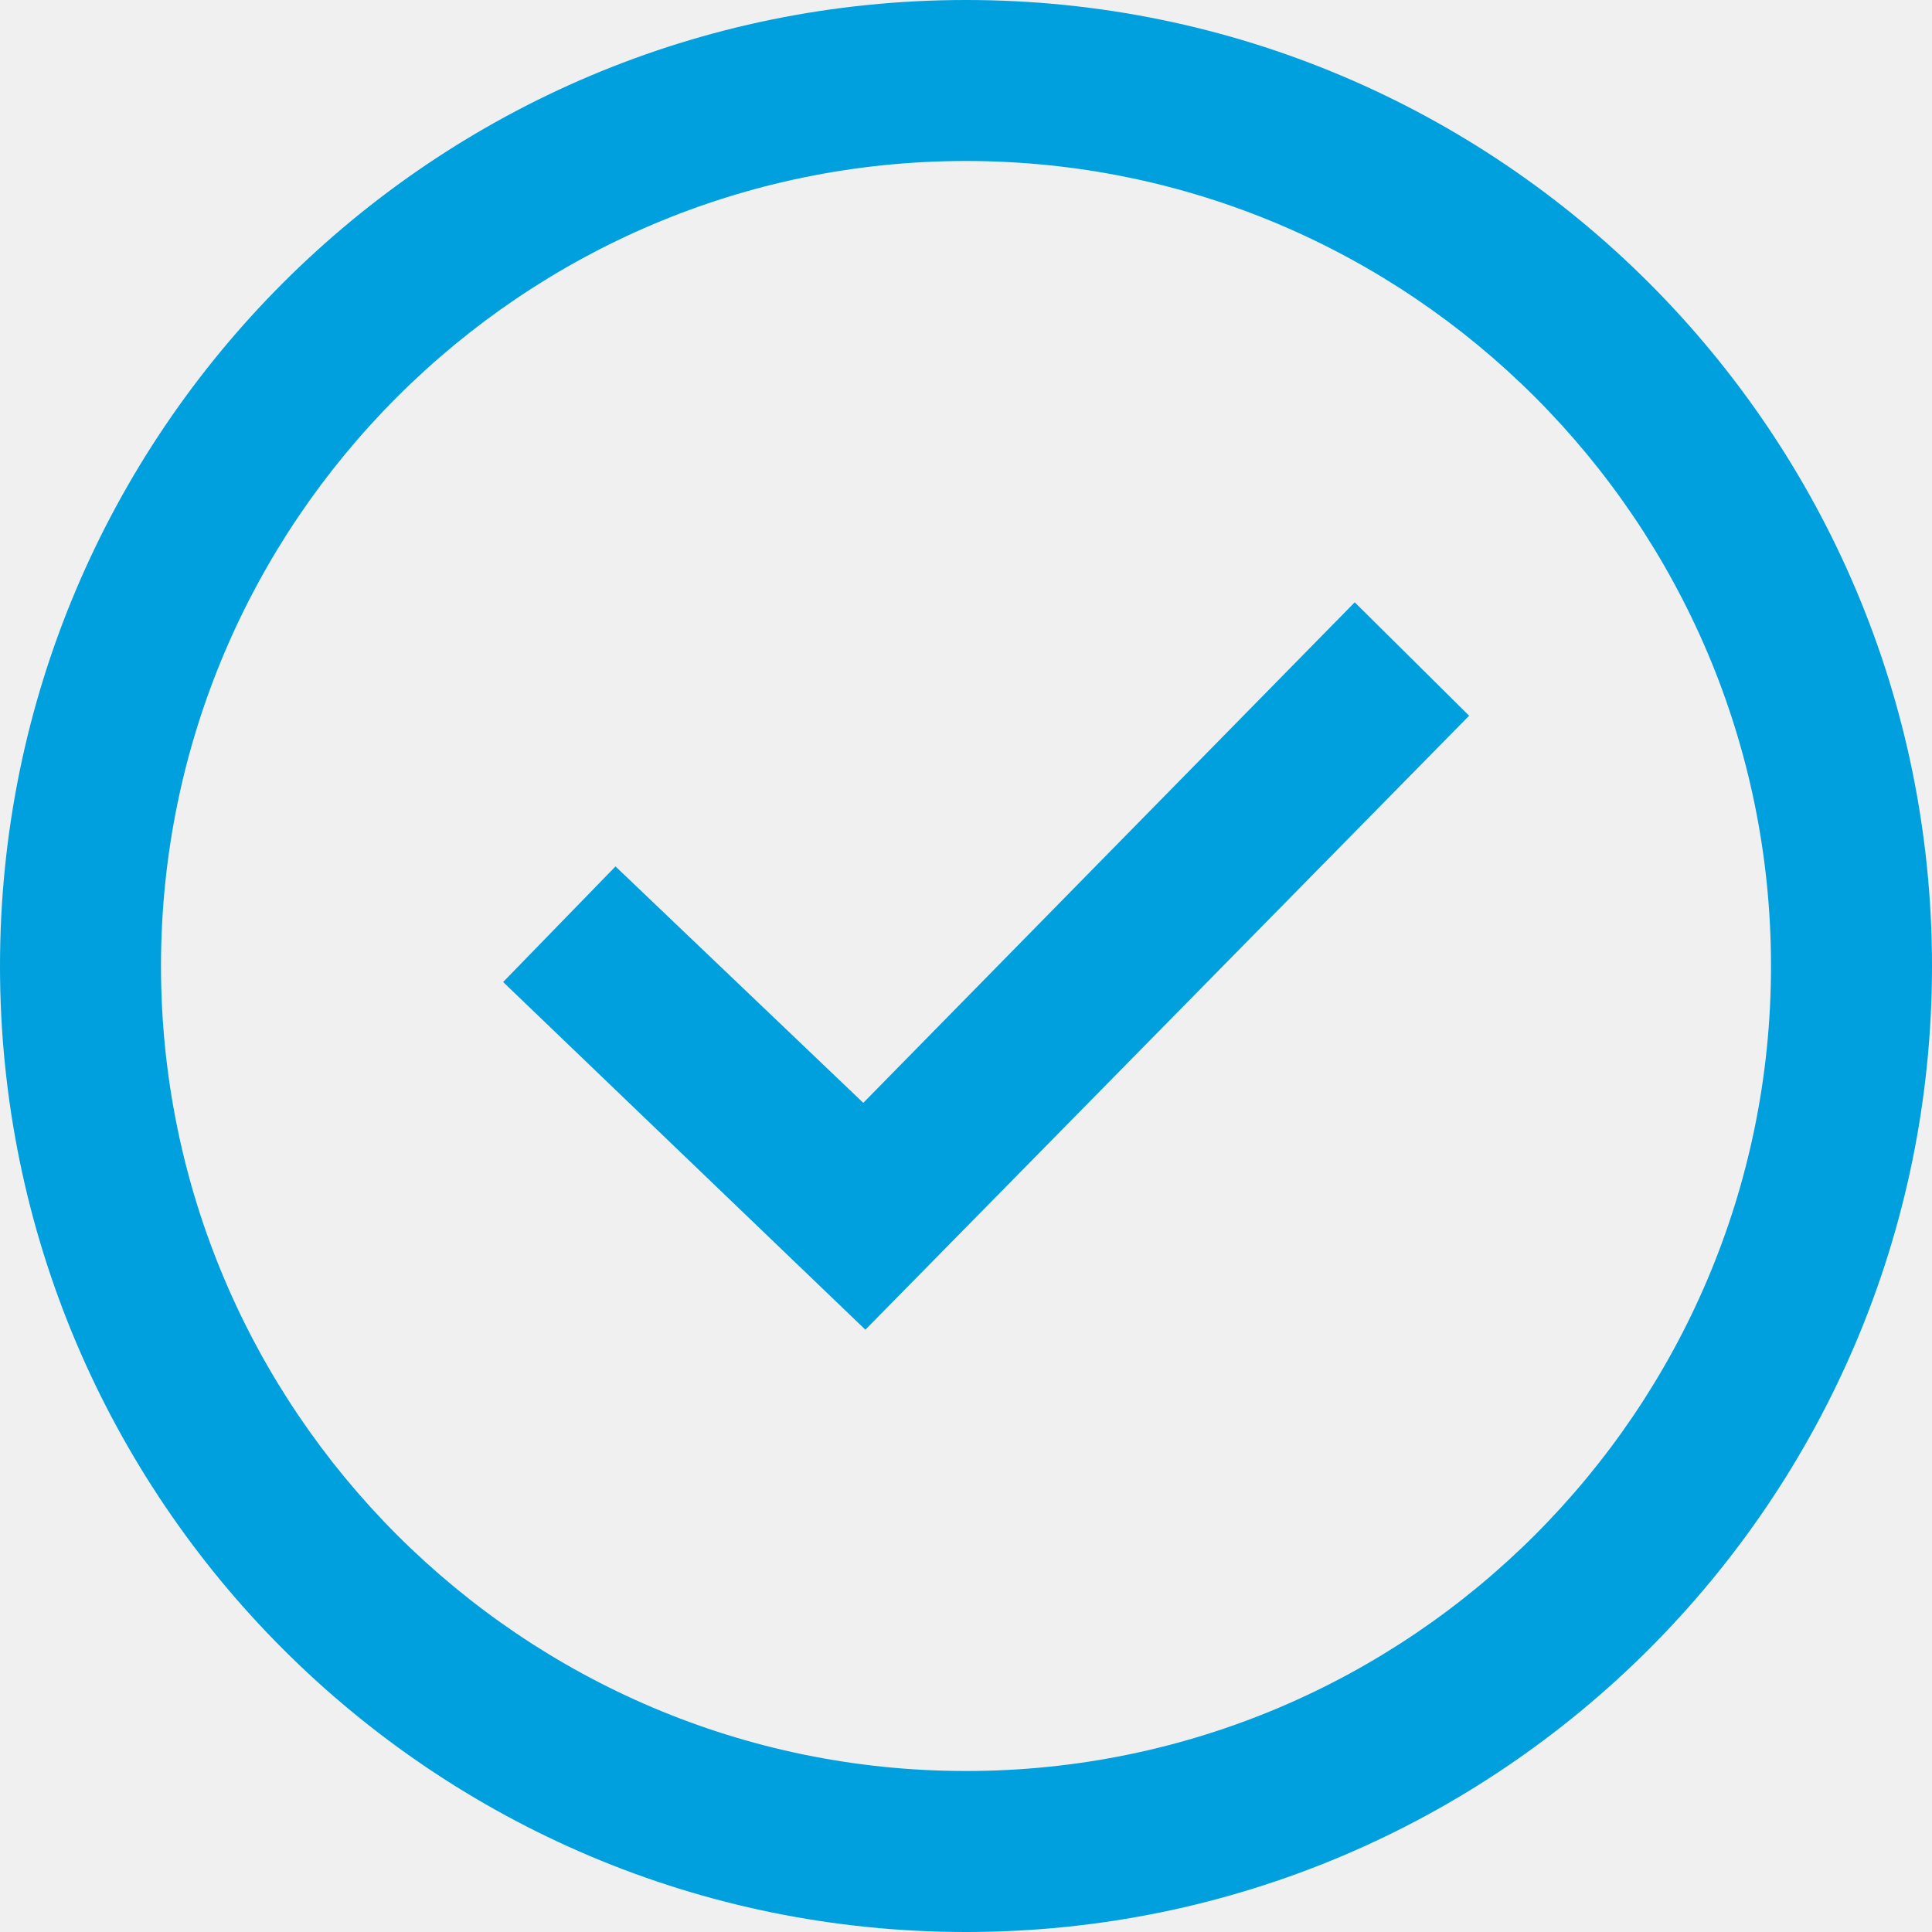
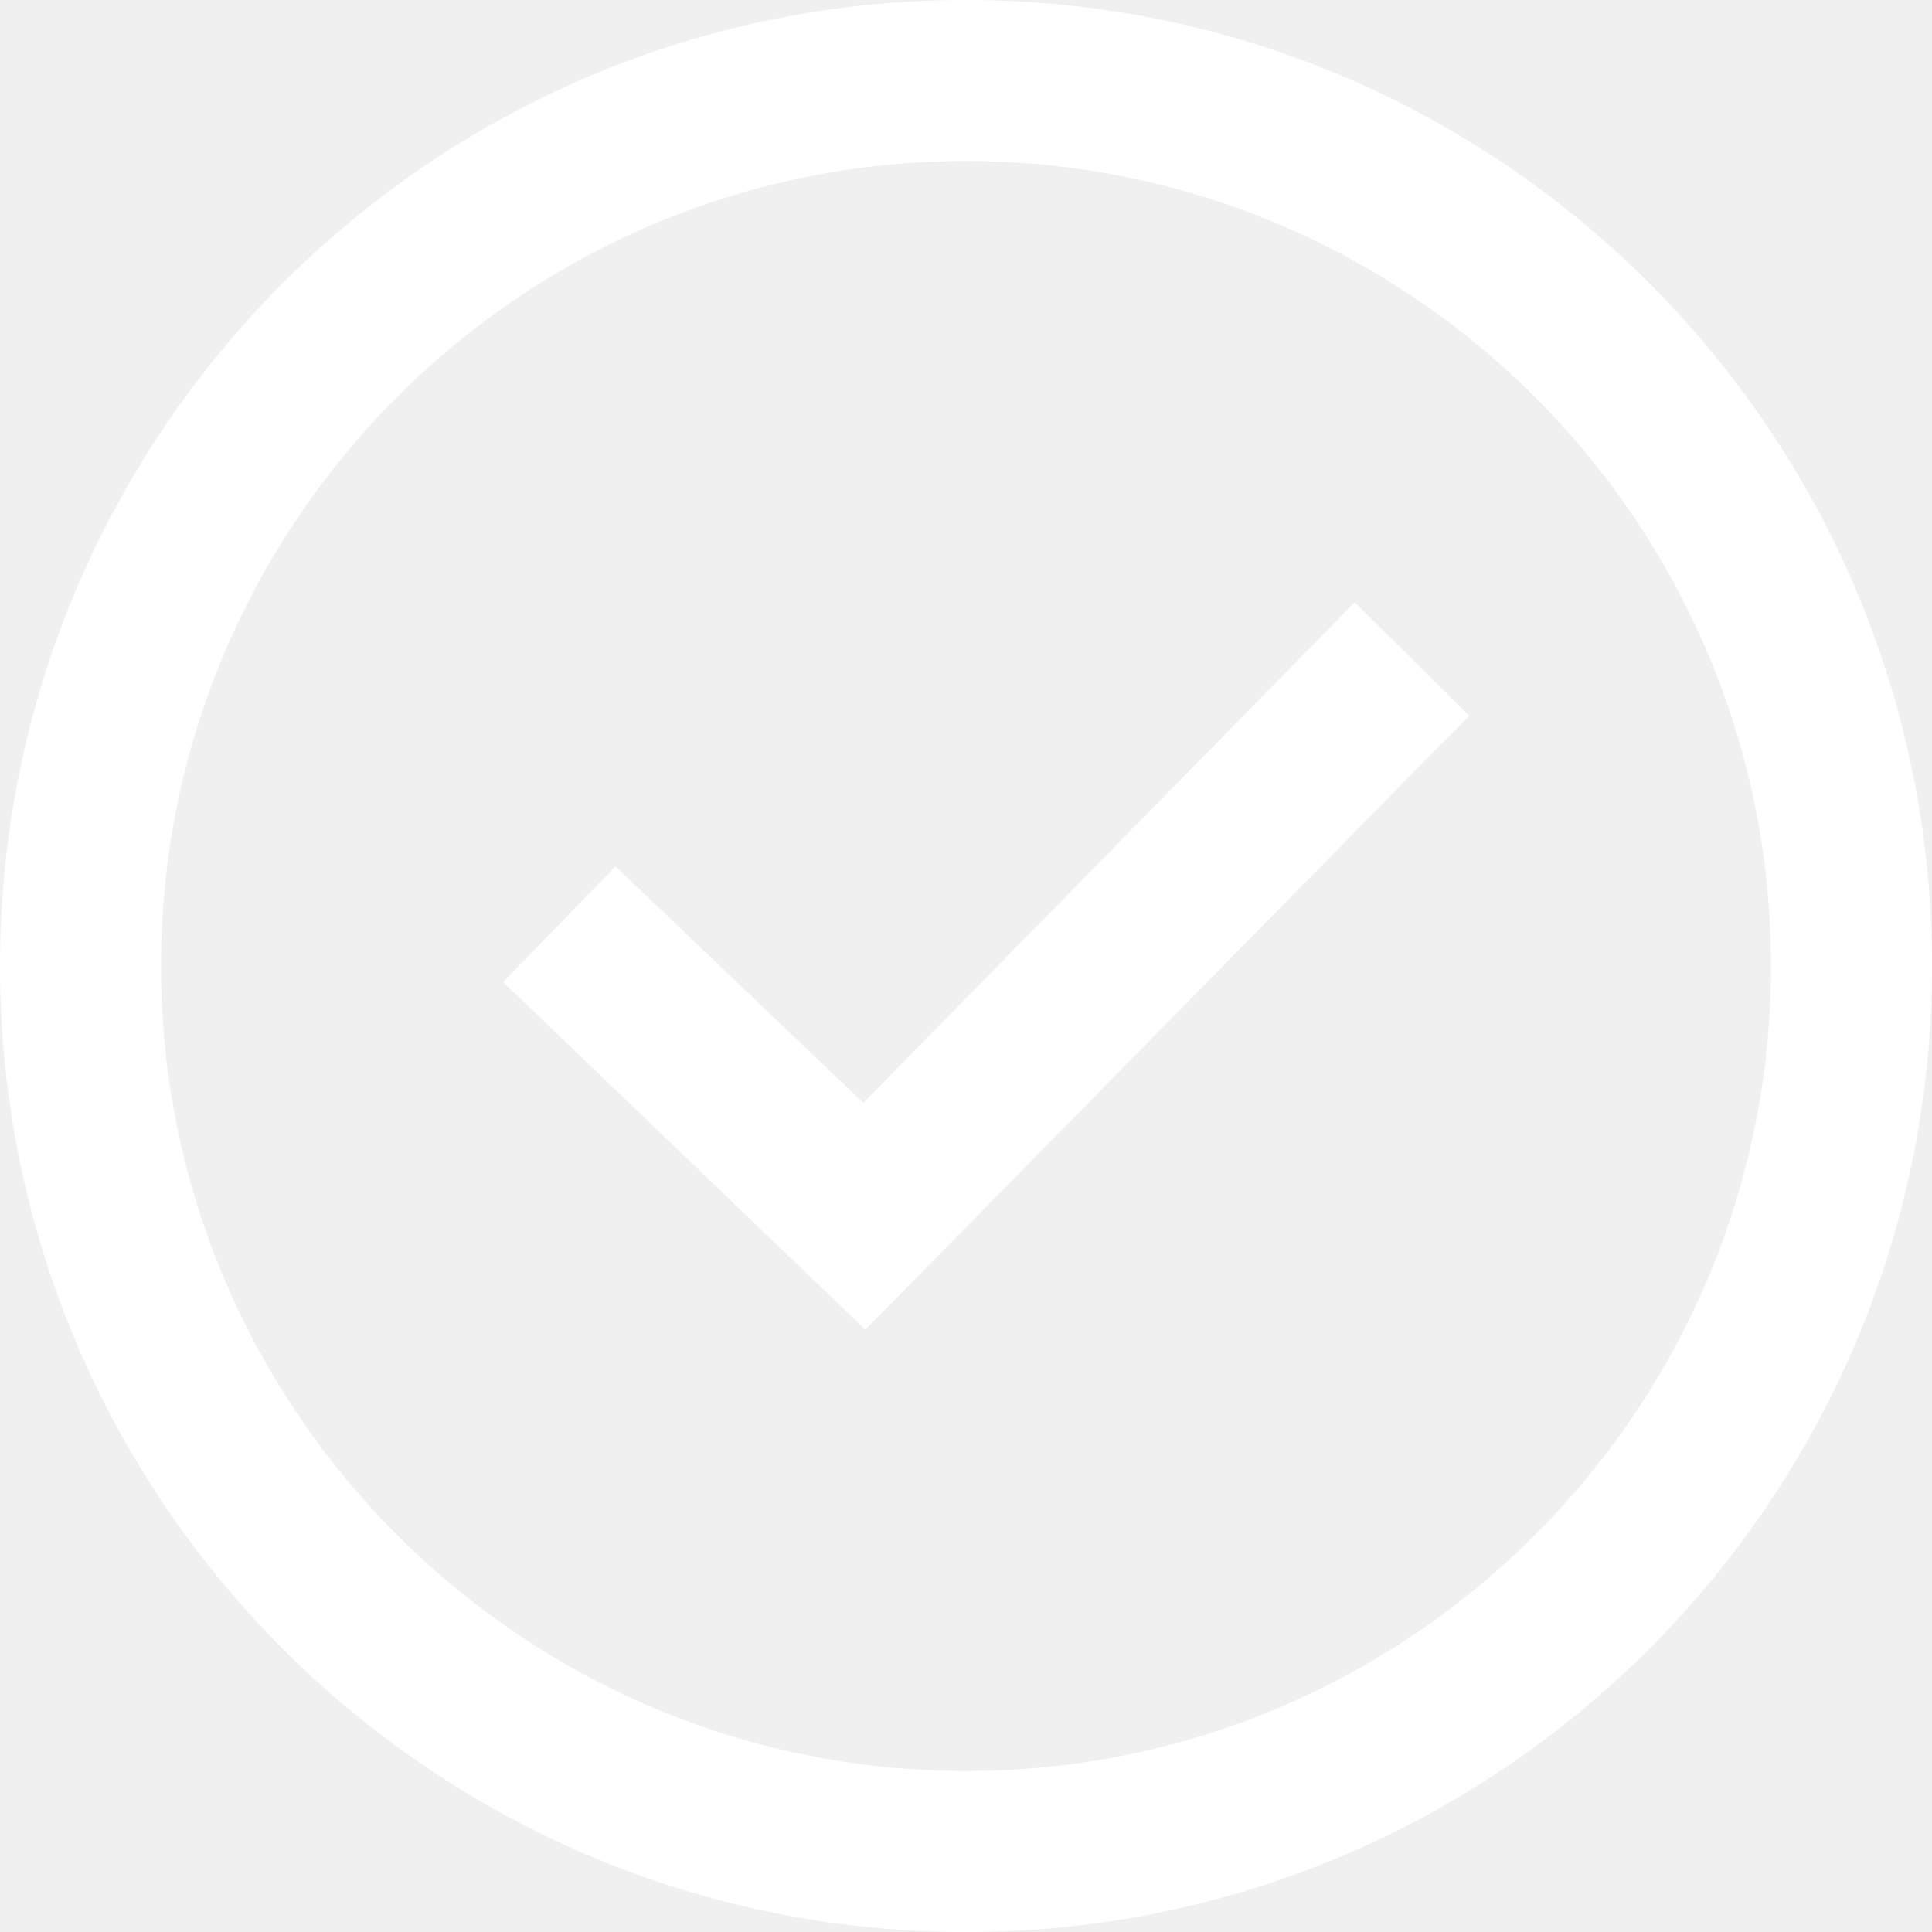
<svg xmlns="http://www.w3.org/2000/svg" viewBox="0 0 24 24">
-   <path fill="#00a0de" d="M12 2c5.514 0 10 4.486 10 10s-4.486 10-10 10-10-4.486-10-10 4.486-10 10-10zm0-2c-6.627 0-12 5.373-12 12s5.373 12 12 12 12-5.373 12-12-5.373-12-12-12zm6.25 8.891l-1.421-1.409-6.105 6.218-3.078-2.937-1.396 1.436 4.5 4.319 7.5-7.627z" />
+   <path fill="#fff" d="M12 2c5.514 0 10 4.486 10 10s-4.486 10-10 10-10-4.486-10-10 4.486-10 10-10zm0-2c-6.627 0-12 5.373-12 12s5.373 12 12 12 12-5.373 12-12-5.373-12-12-12zm6.25 8.891l-1.421-1.409-6.105 6.218-3.078-2.937-1.396 1.436 4.5 4.319 7.5-7.627z" />
</svg>
